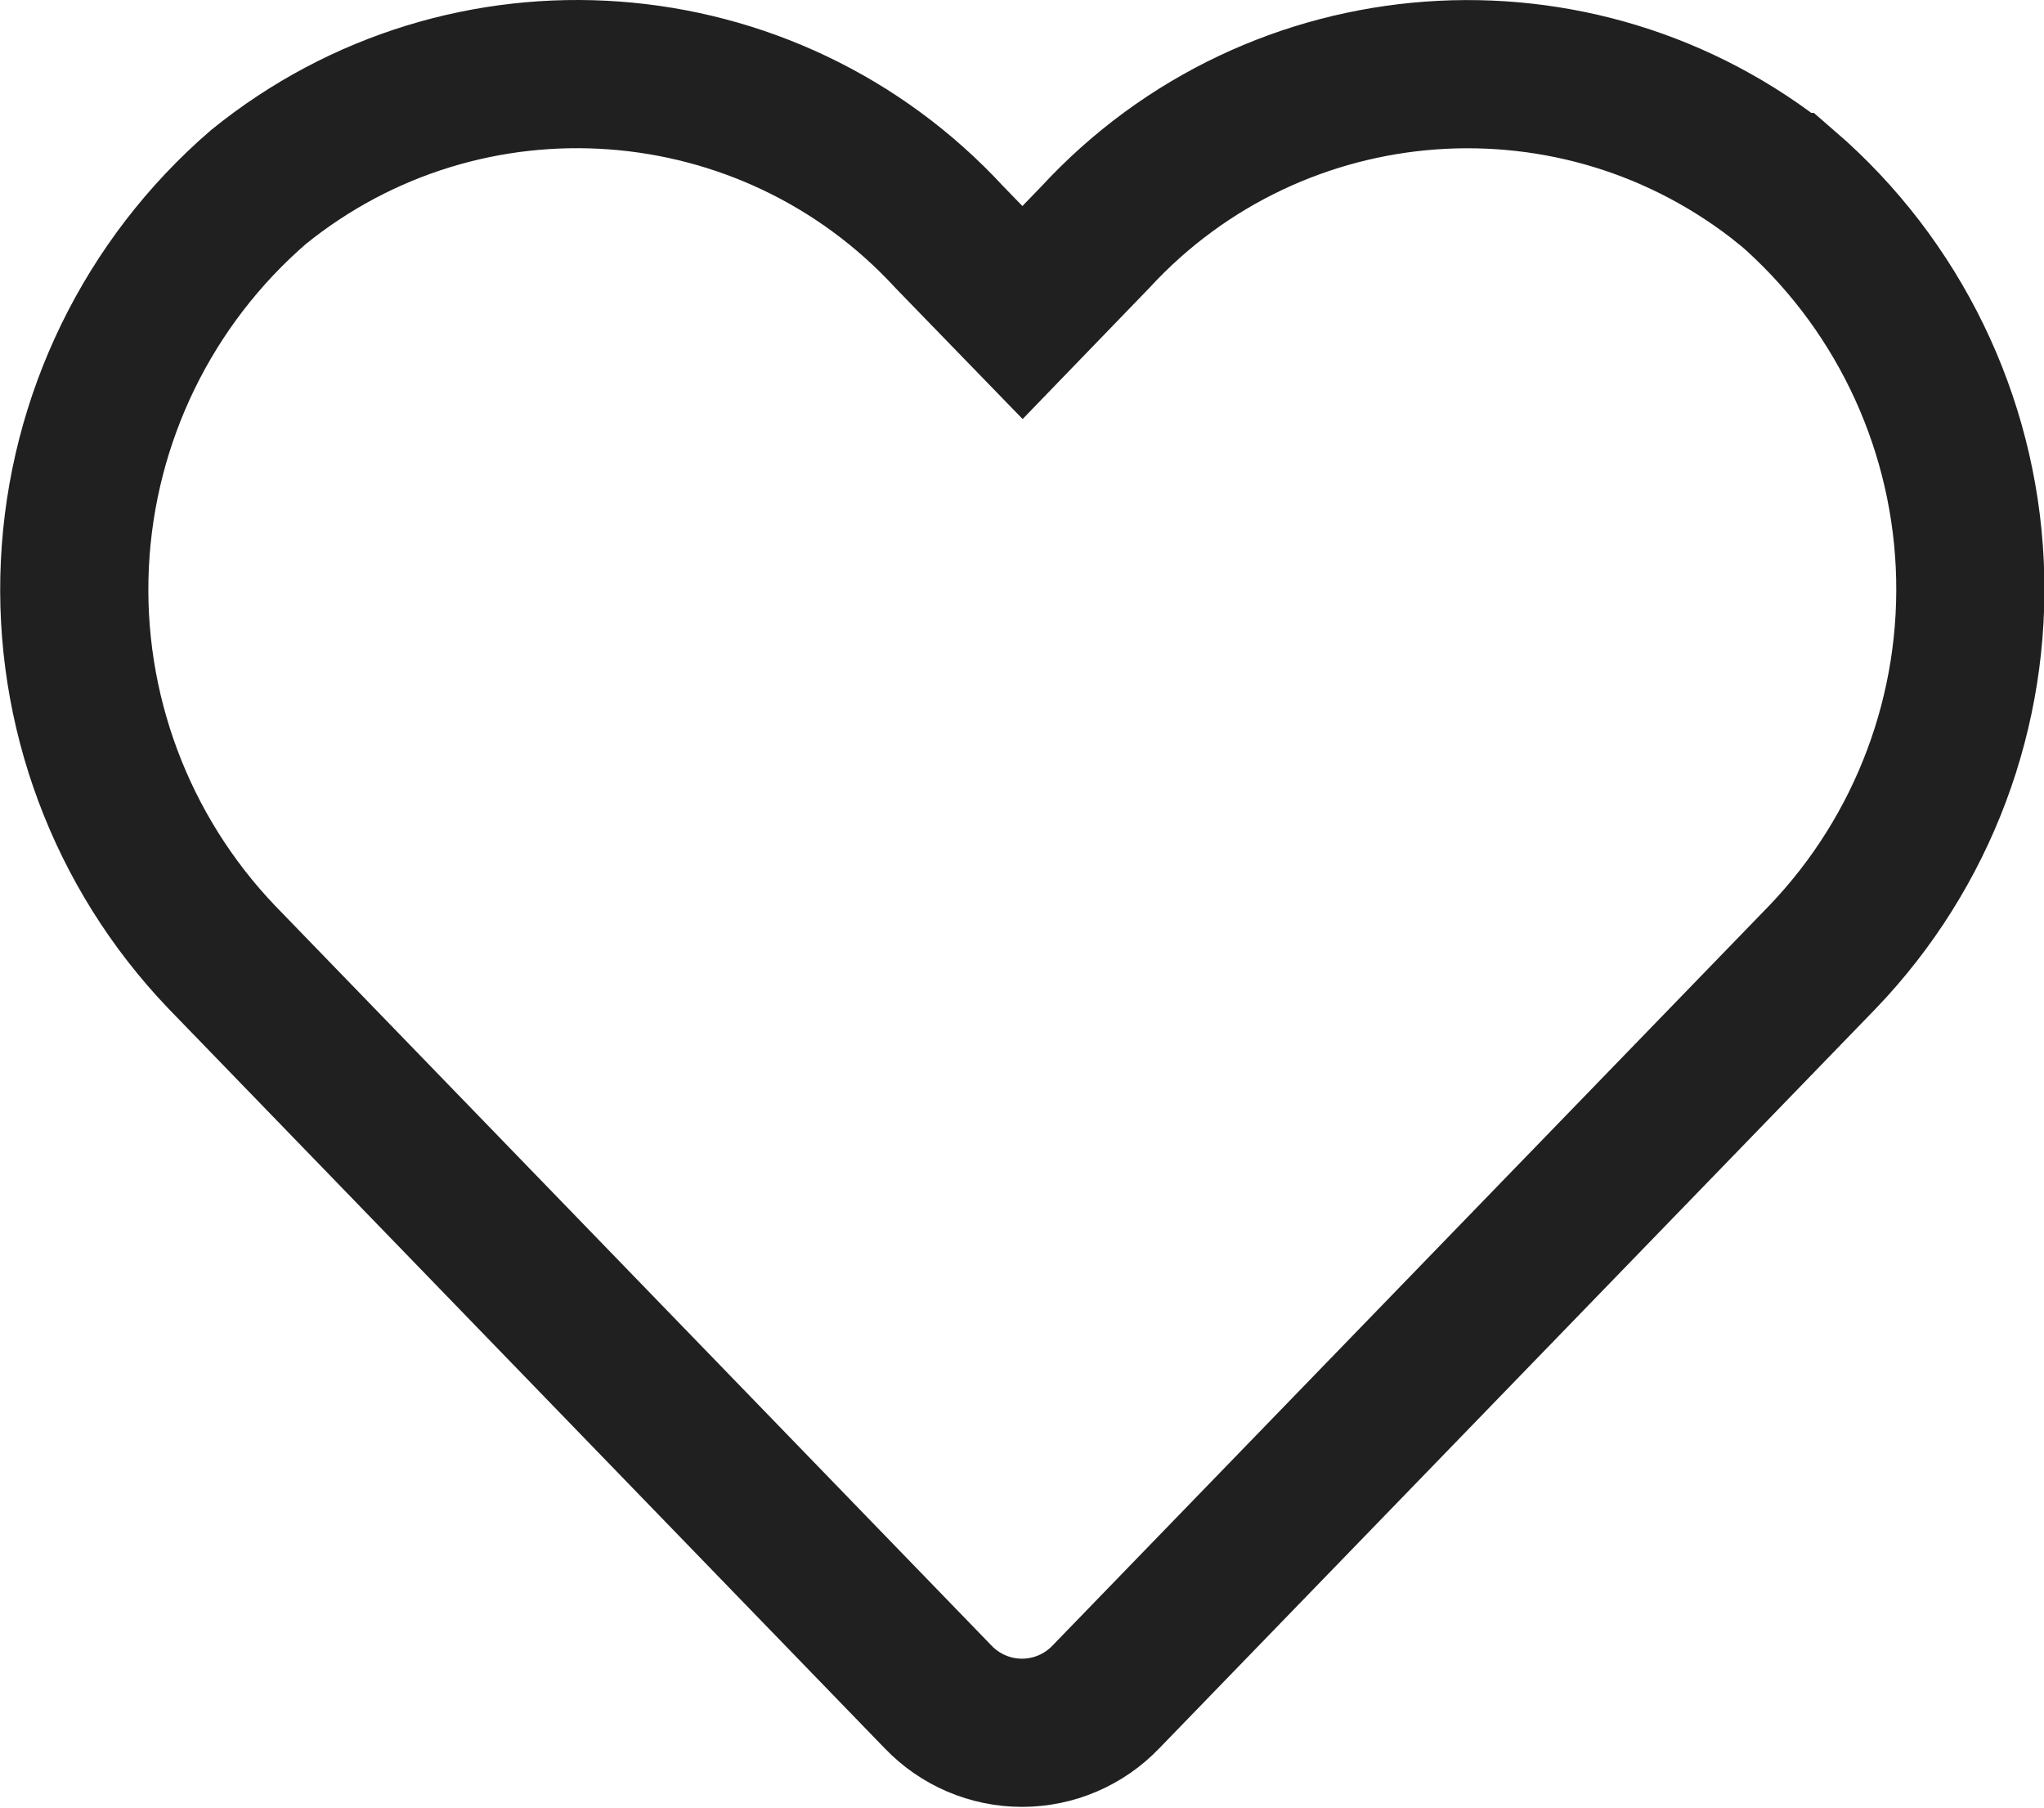
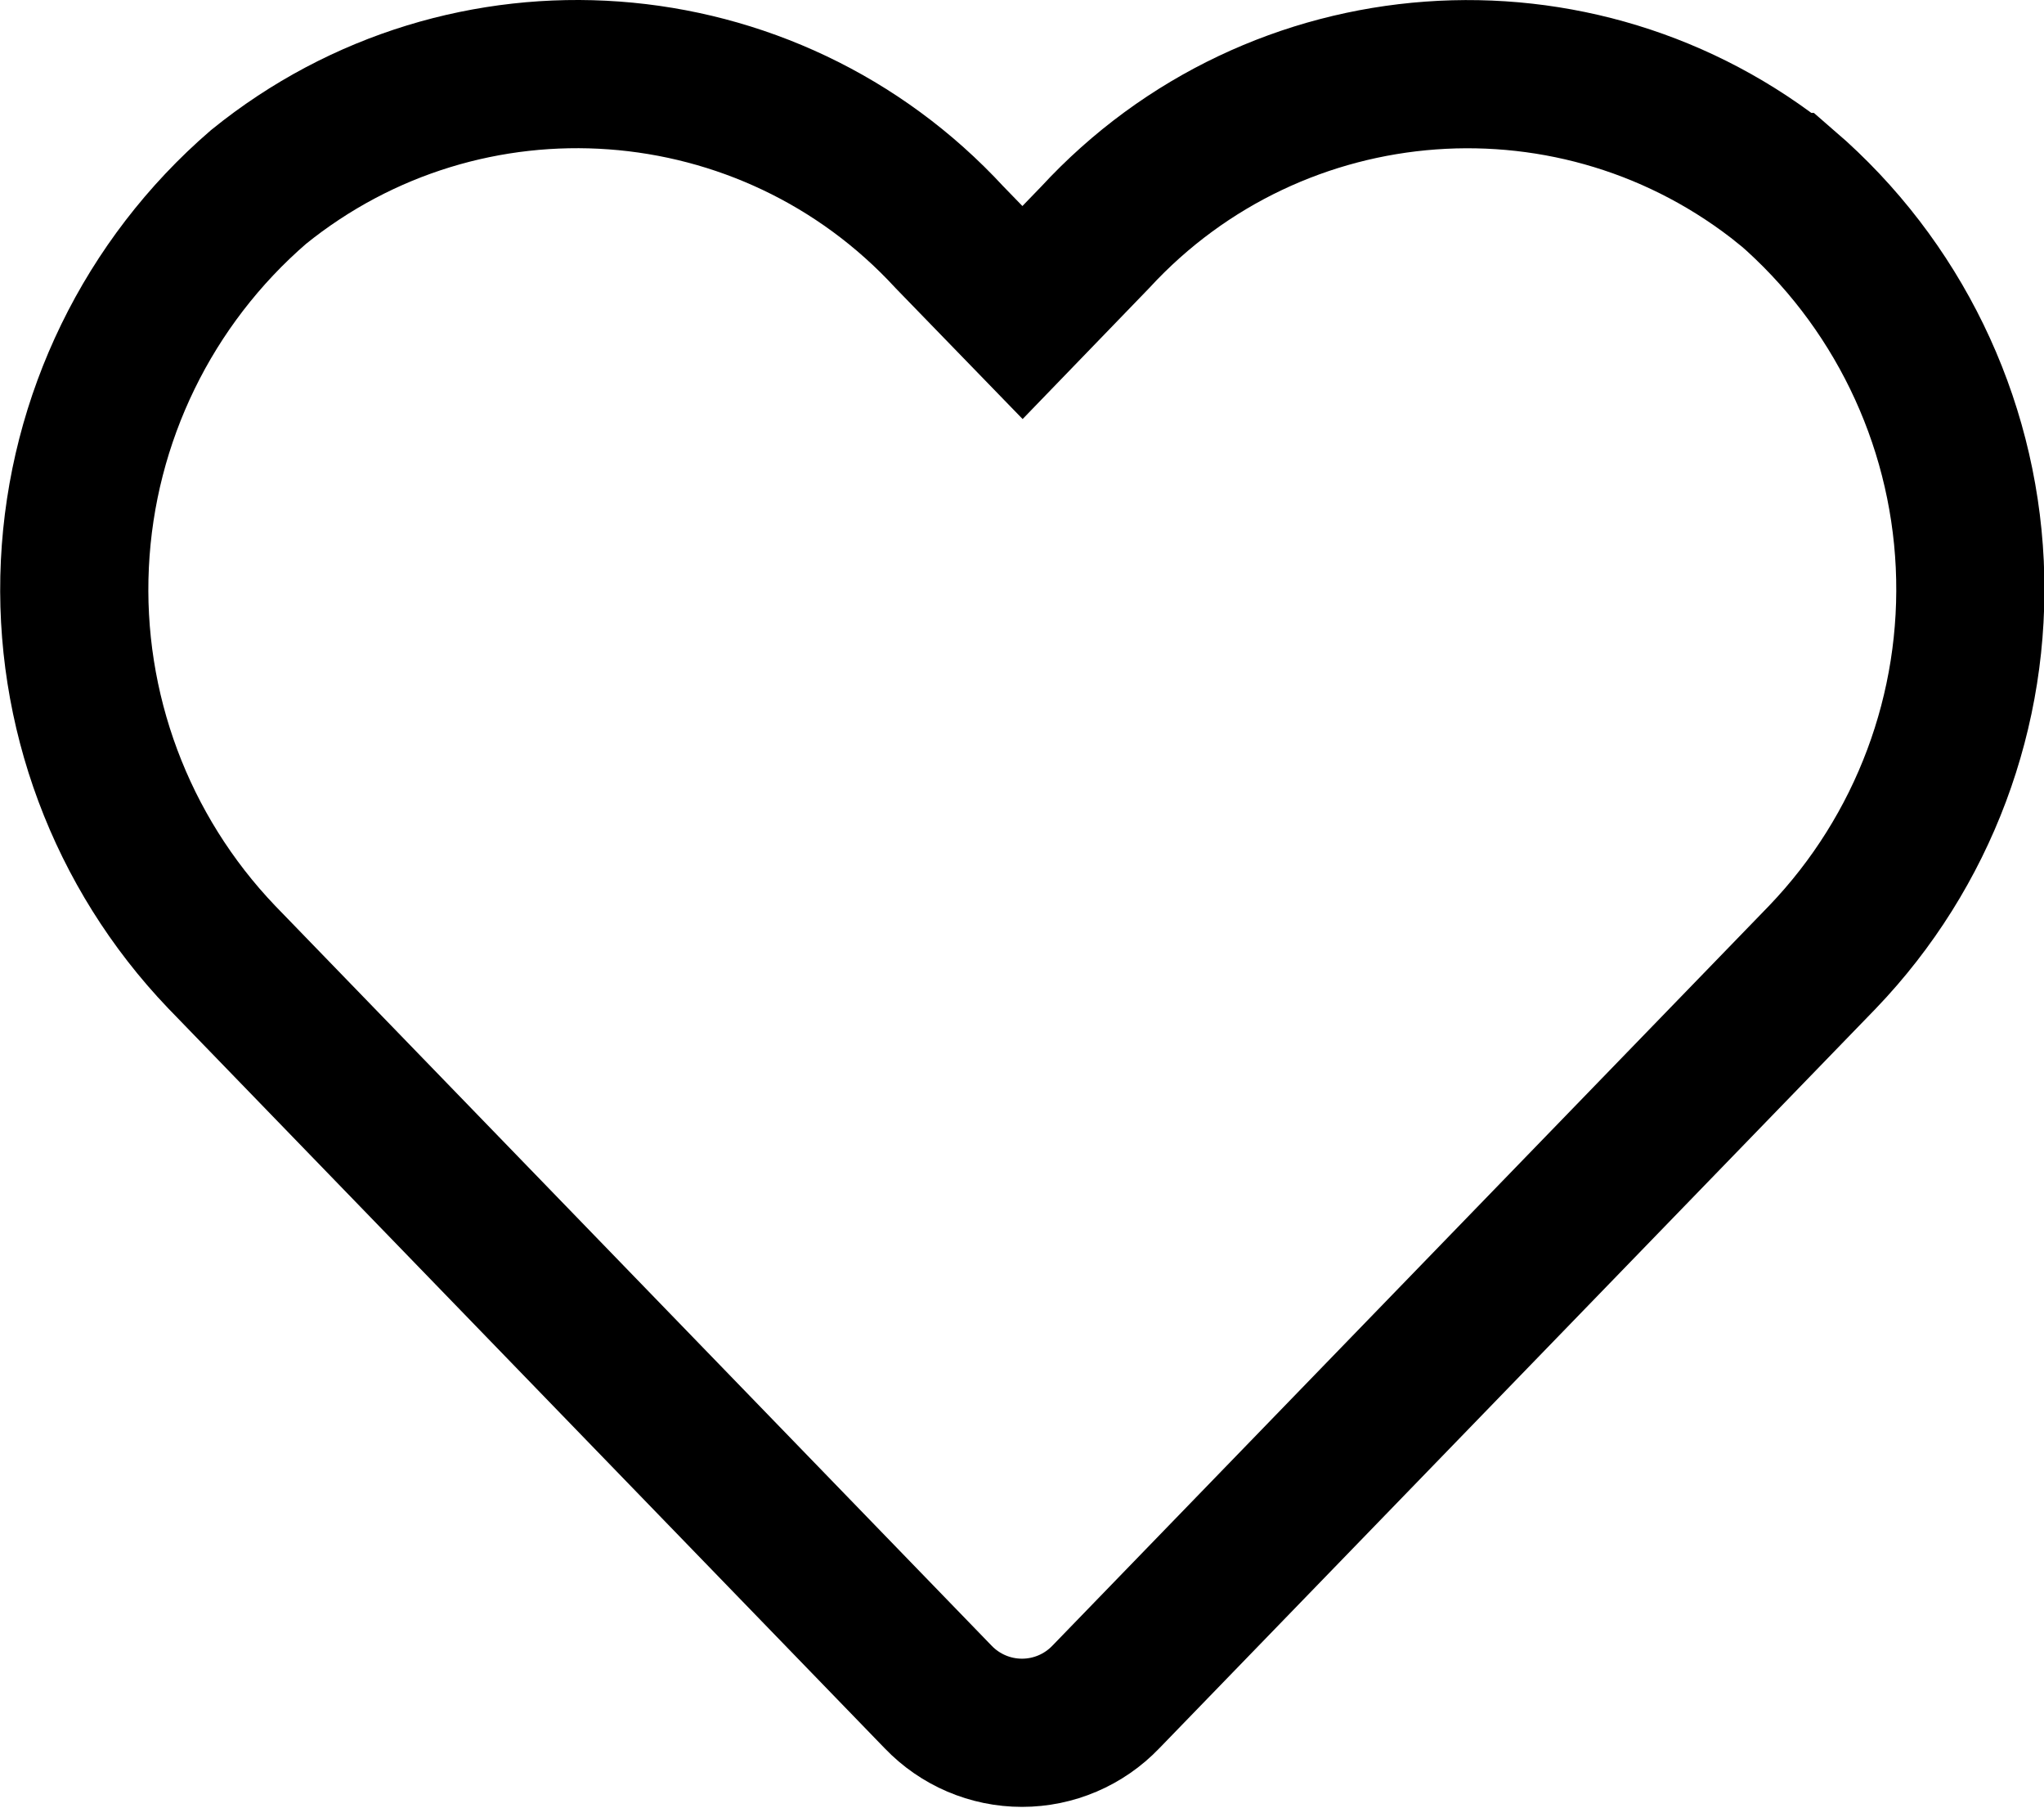
<svg xmlns="http://www.w3.org/2000/svg" viewBox="0 0.01 27.59 24.39">
-   <path id="Icon_awesome-heart" data-name="Icon awesome-heart" d="M23.107,3.779a6.835,6.835,0,0,0-9.327.68L12.8,5.473l-.985-1.015a6.835,6.835,0,0,0-9.327-.68A7.177,7.177,0,0,0,1.989,14.17l9.672,9.987a1.567,1.567,0,0,0,2.264,0L23.6,14.17a7.173,7.173,0,0,0-.49-10.391Z" transform="translate(1.002 -1.245)" fill="none" stroke="#202020" stroke-width="2" />
+   <path id="Icon_awesome-heart" data-name="Icon awesome-heart" d="M23.107,3.779a6.835,6.835,0,0,0-9.327.68L12.8,5.473l-.985-1.015a6.835,6.835,0,0,0-9.327-.68A7.177,7.177,0,0,0,1.989,14.17l9.672,9.987a1.567,1.567,0,0,0,2.264,0L23.6,14.17a7.173,7.173,0,0,0-.49-10.391Z" transform="translate(1.002 -1.245)" fill="none" stroke="currentColor" stroke-width="2" />
</svg>
